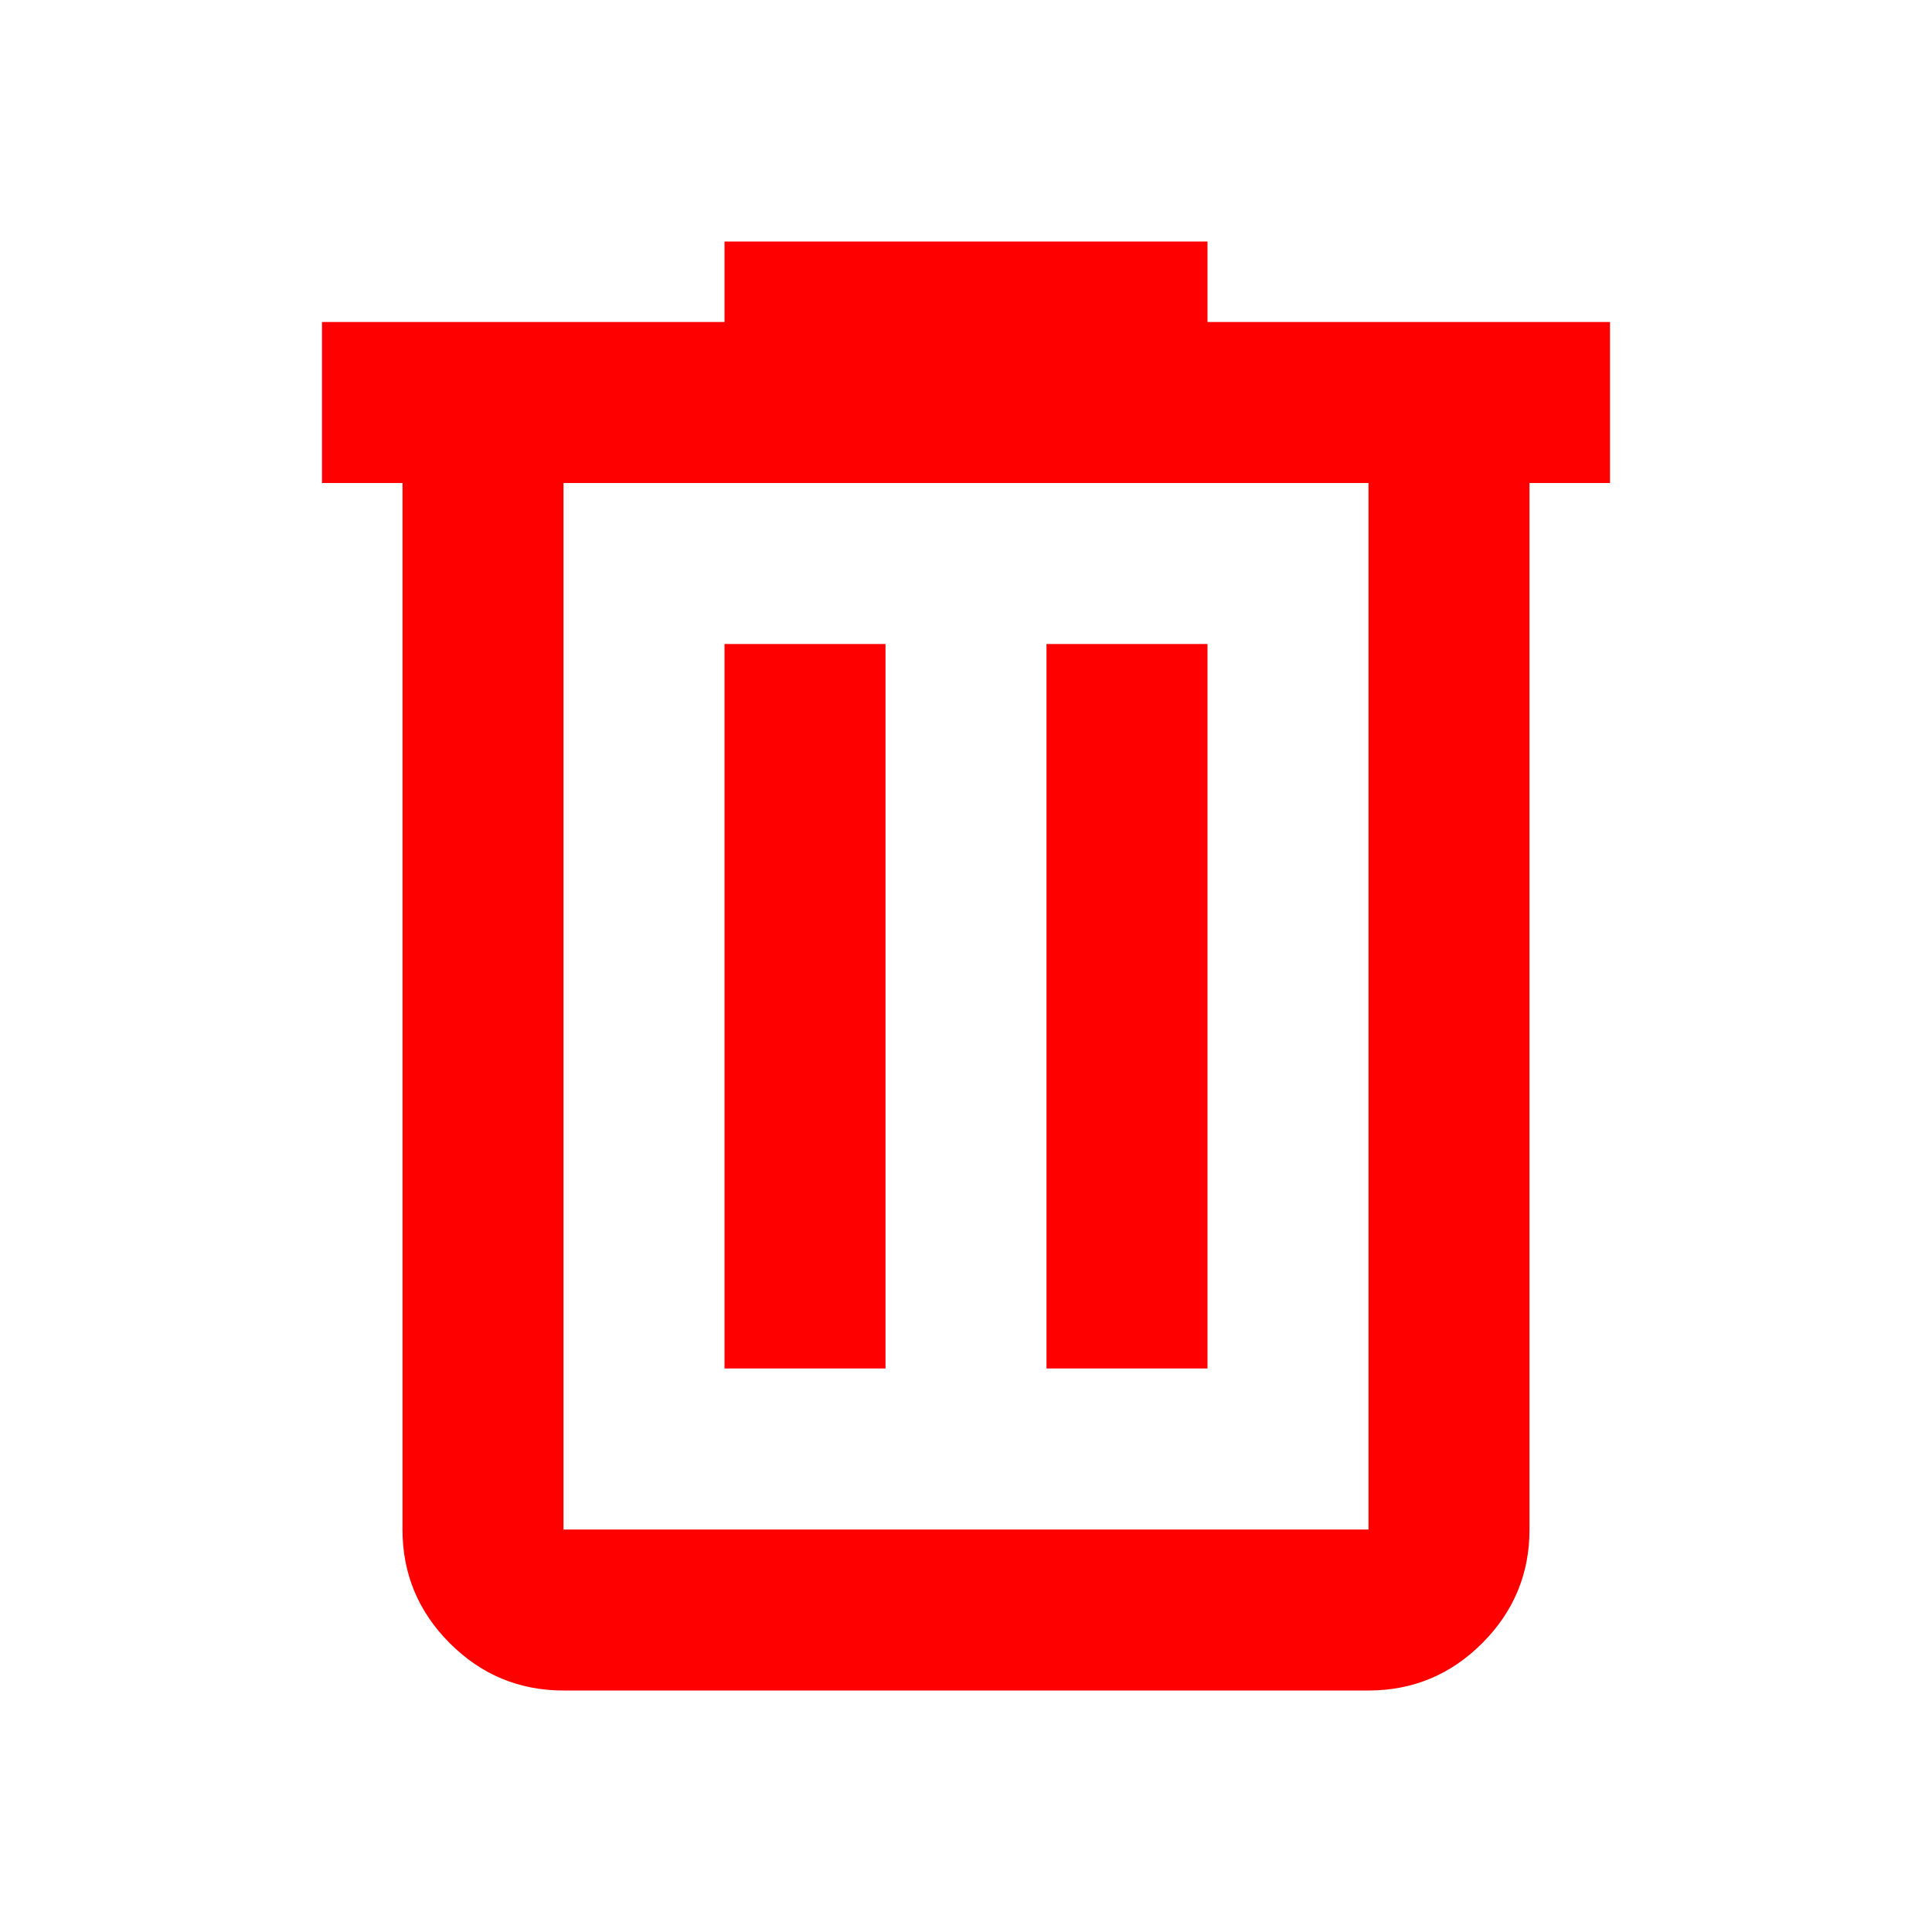
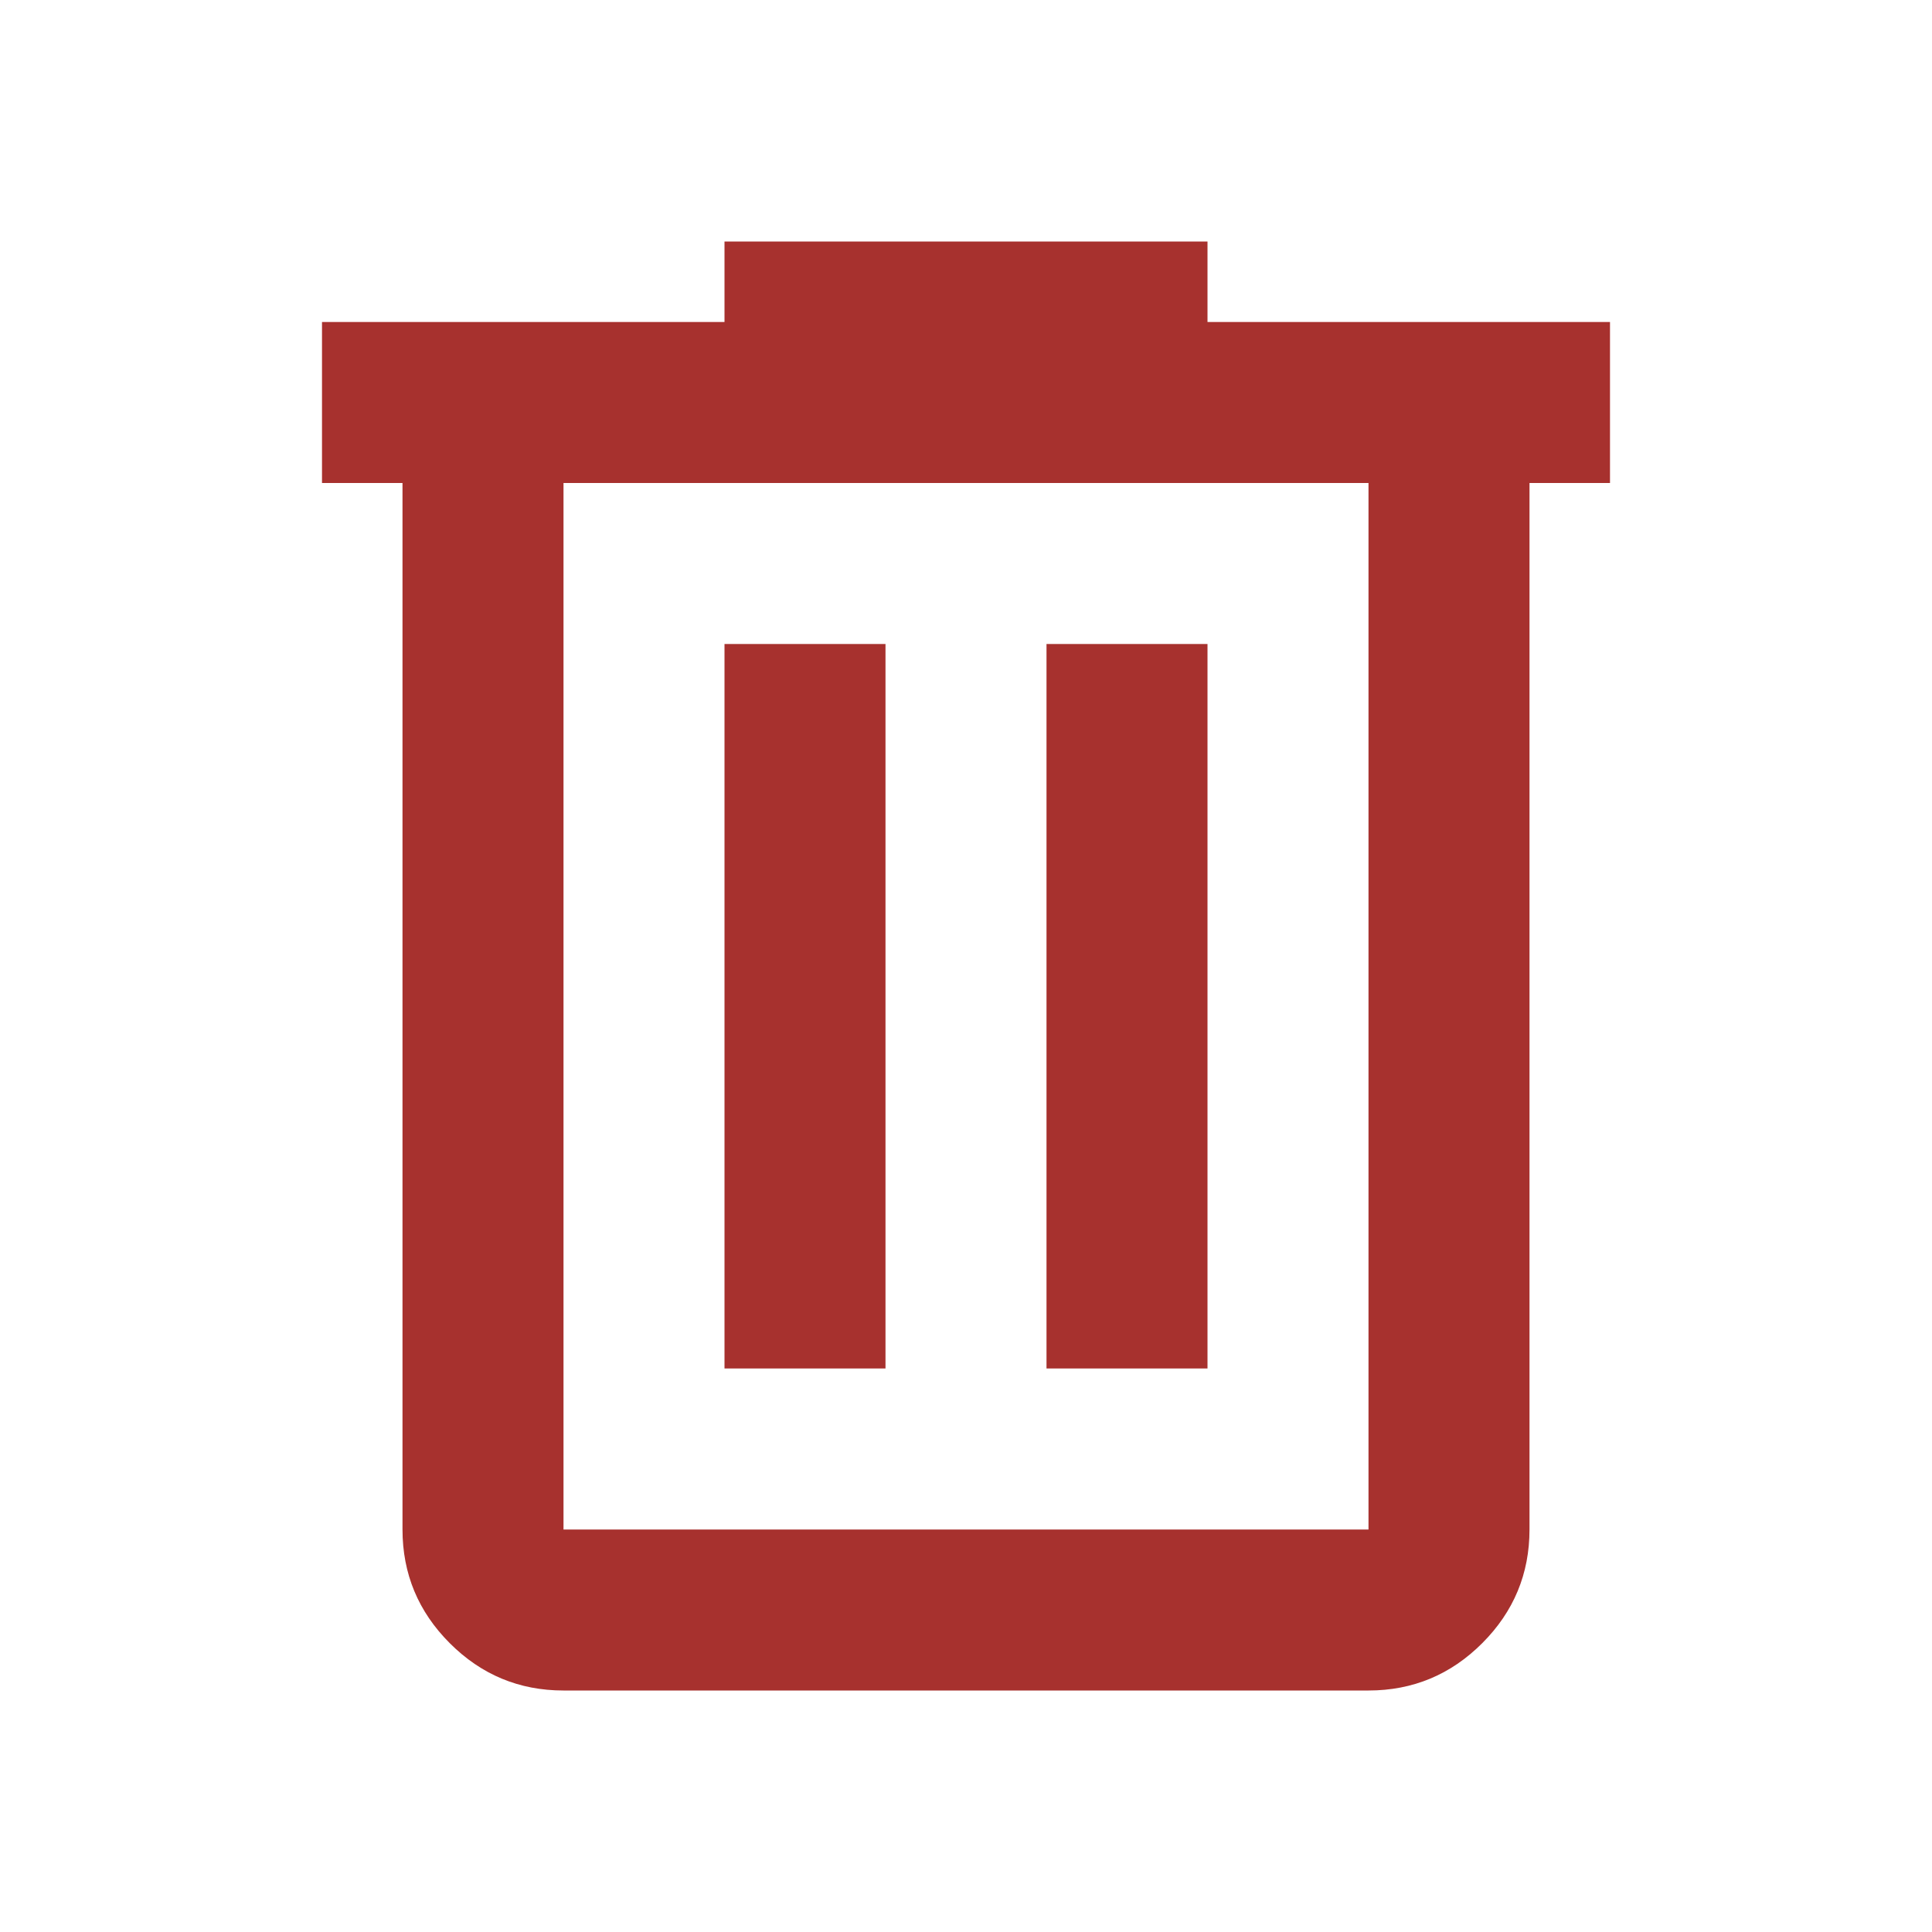
- <svg xmlns="http://www.w3.org/2000/svg" height="15" fill="red" viewBox="0 -960 960 960" width="15">
+ <svg xmlns="http://www.w3.org/2000/svg" height="15" fill="#a7312e" viewBox="0 -960 960 960" width="15">
  <path d="M280-120q-33 0-56.5-23.5T200-200v-520h-40v-80h200v-40h240v40h200v80h-40v520q0 33-23.5 56.5T680-120H280Zm400-600H280v520h400v-520ZM360-280h80v-360h-80v360Zm160 0h80v-360h-80v360ZM280-720v520-520Z" />
</svg>
